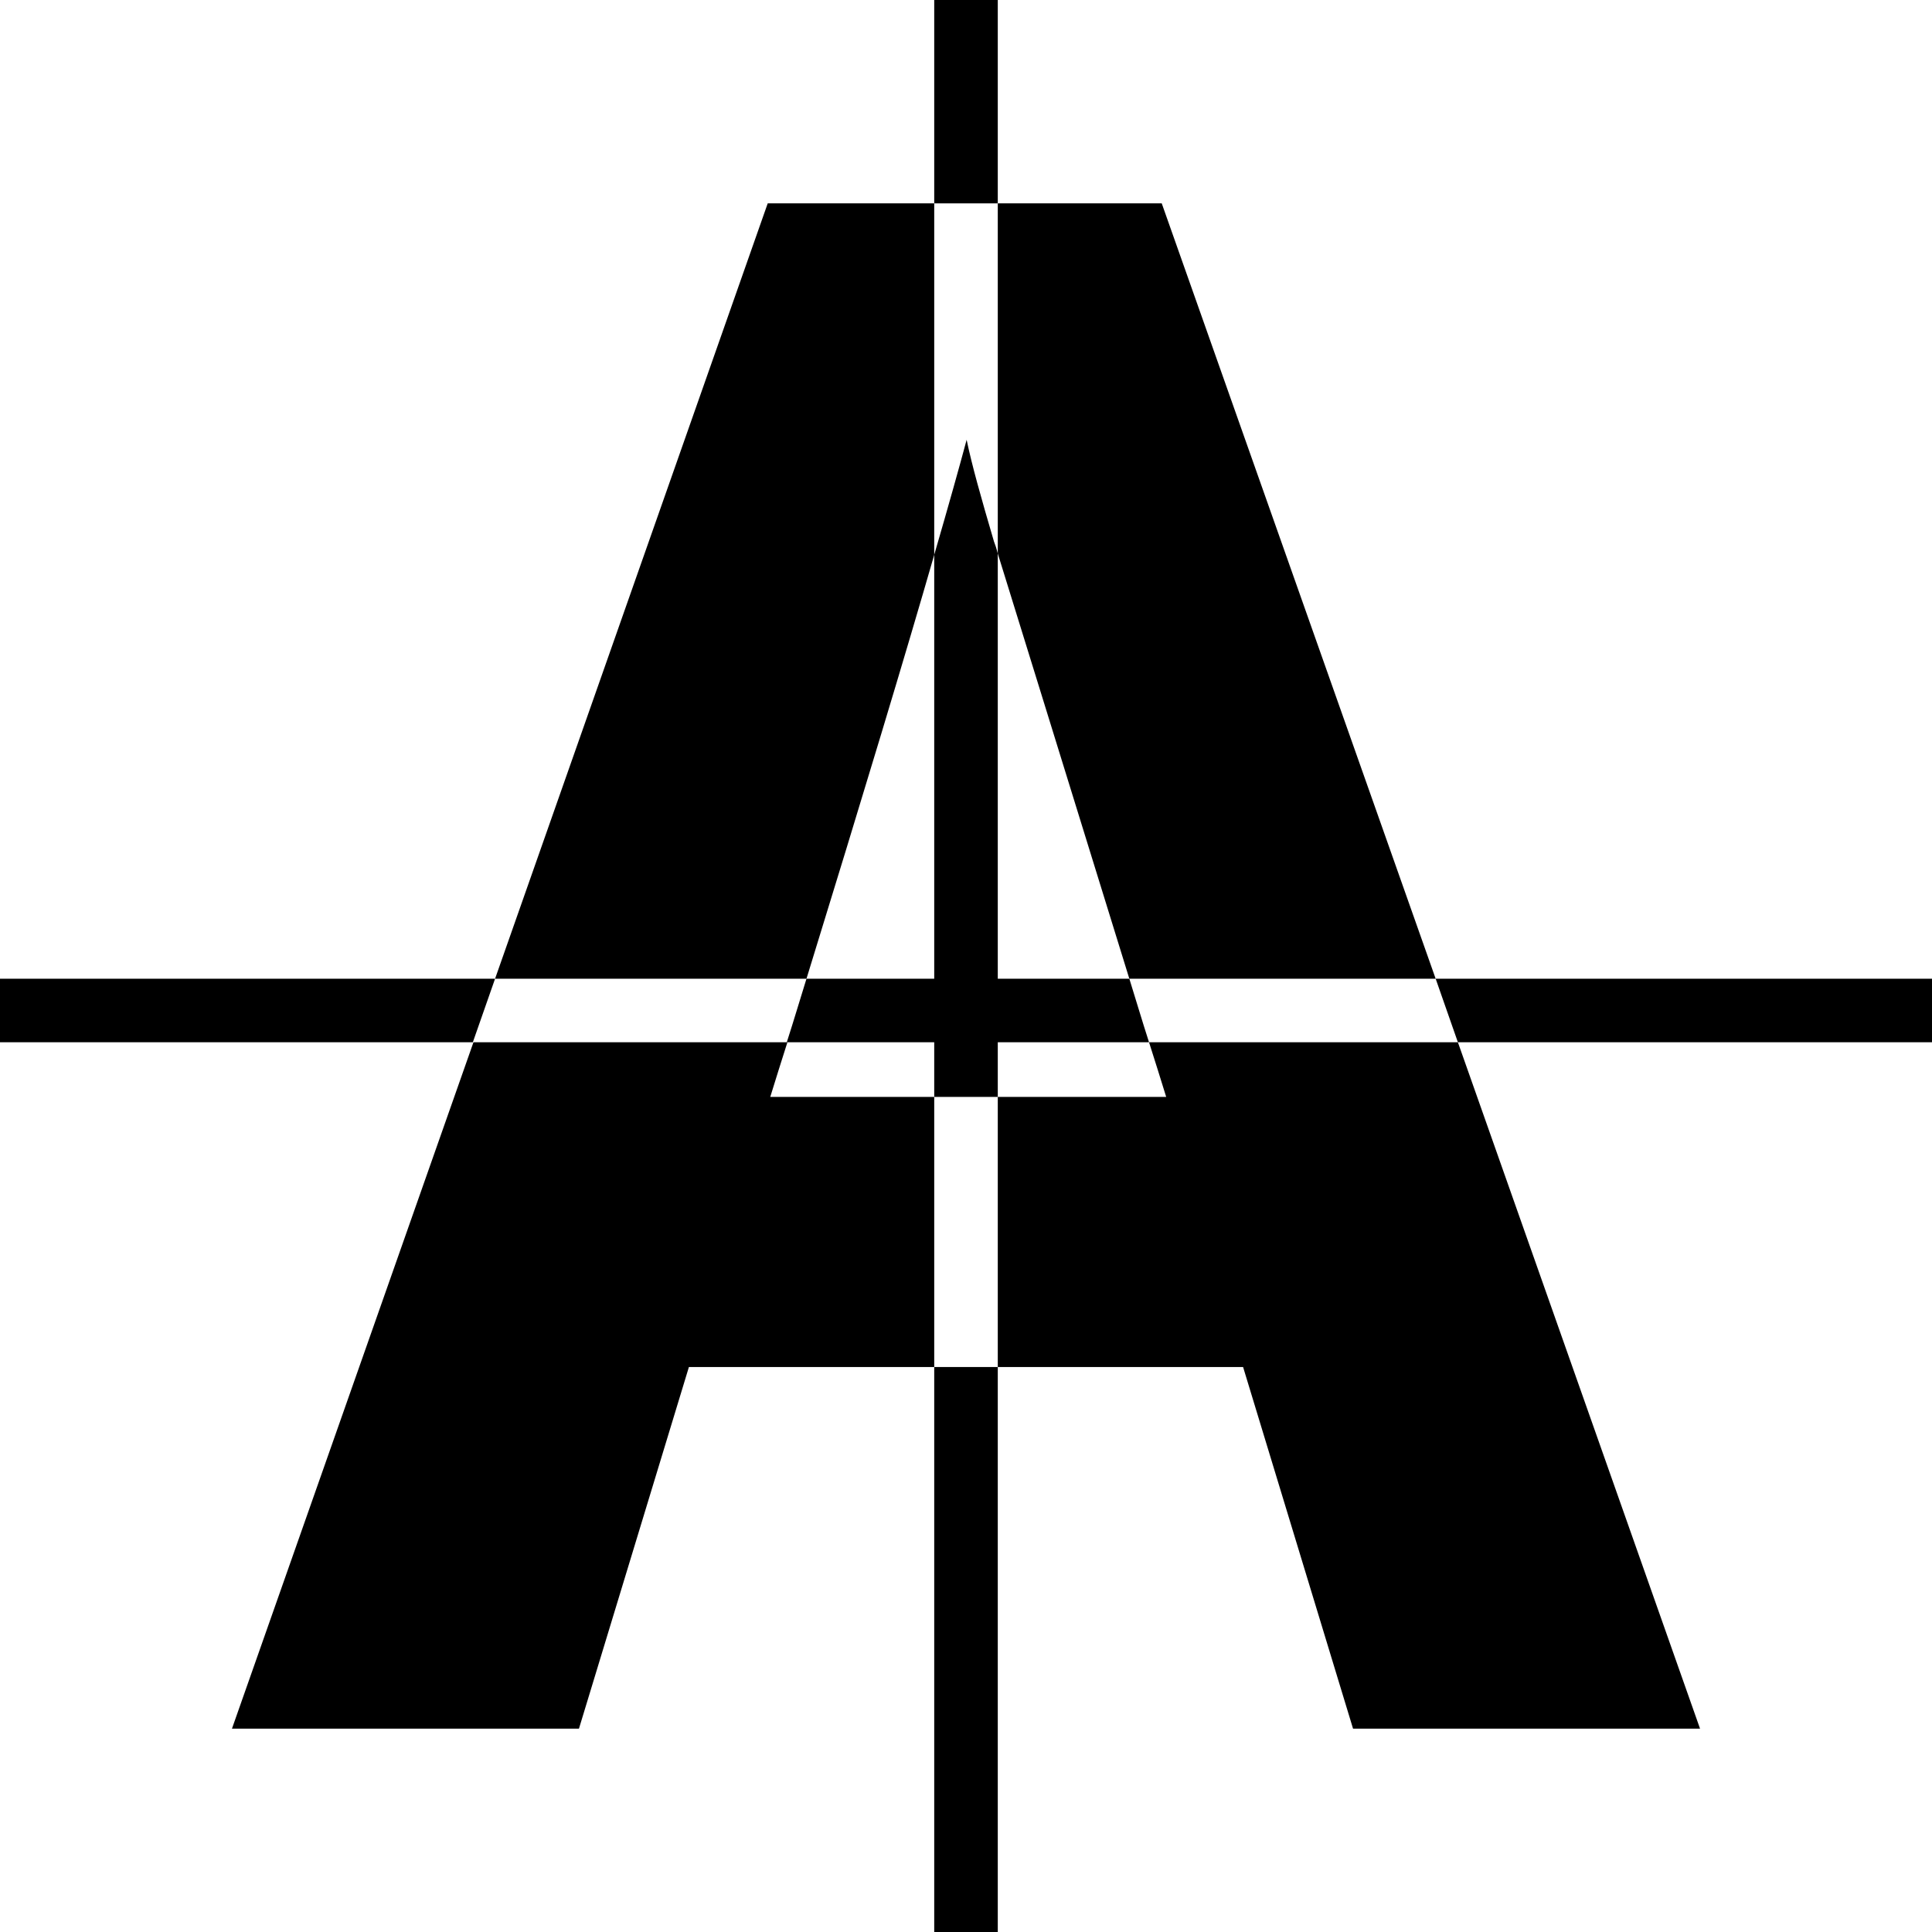
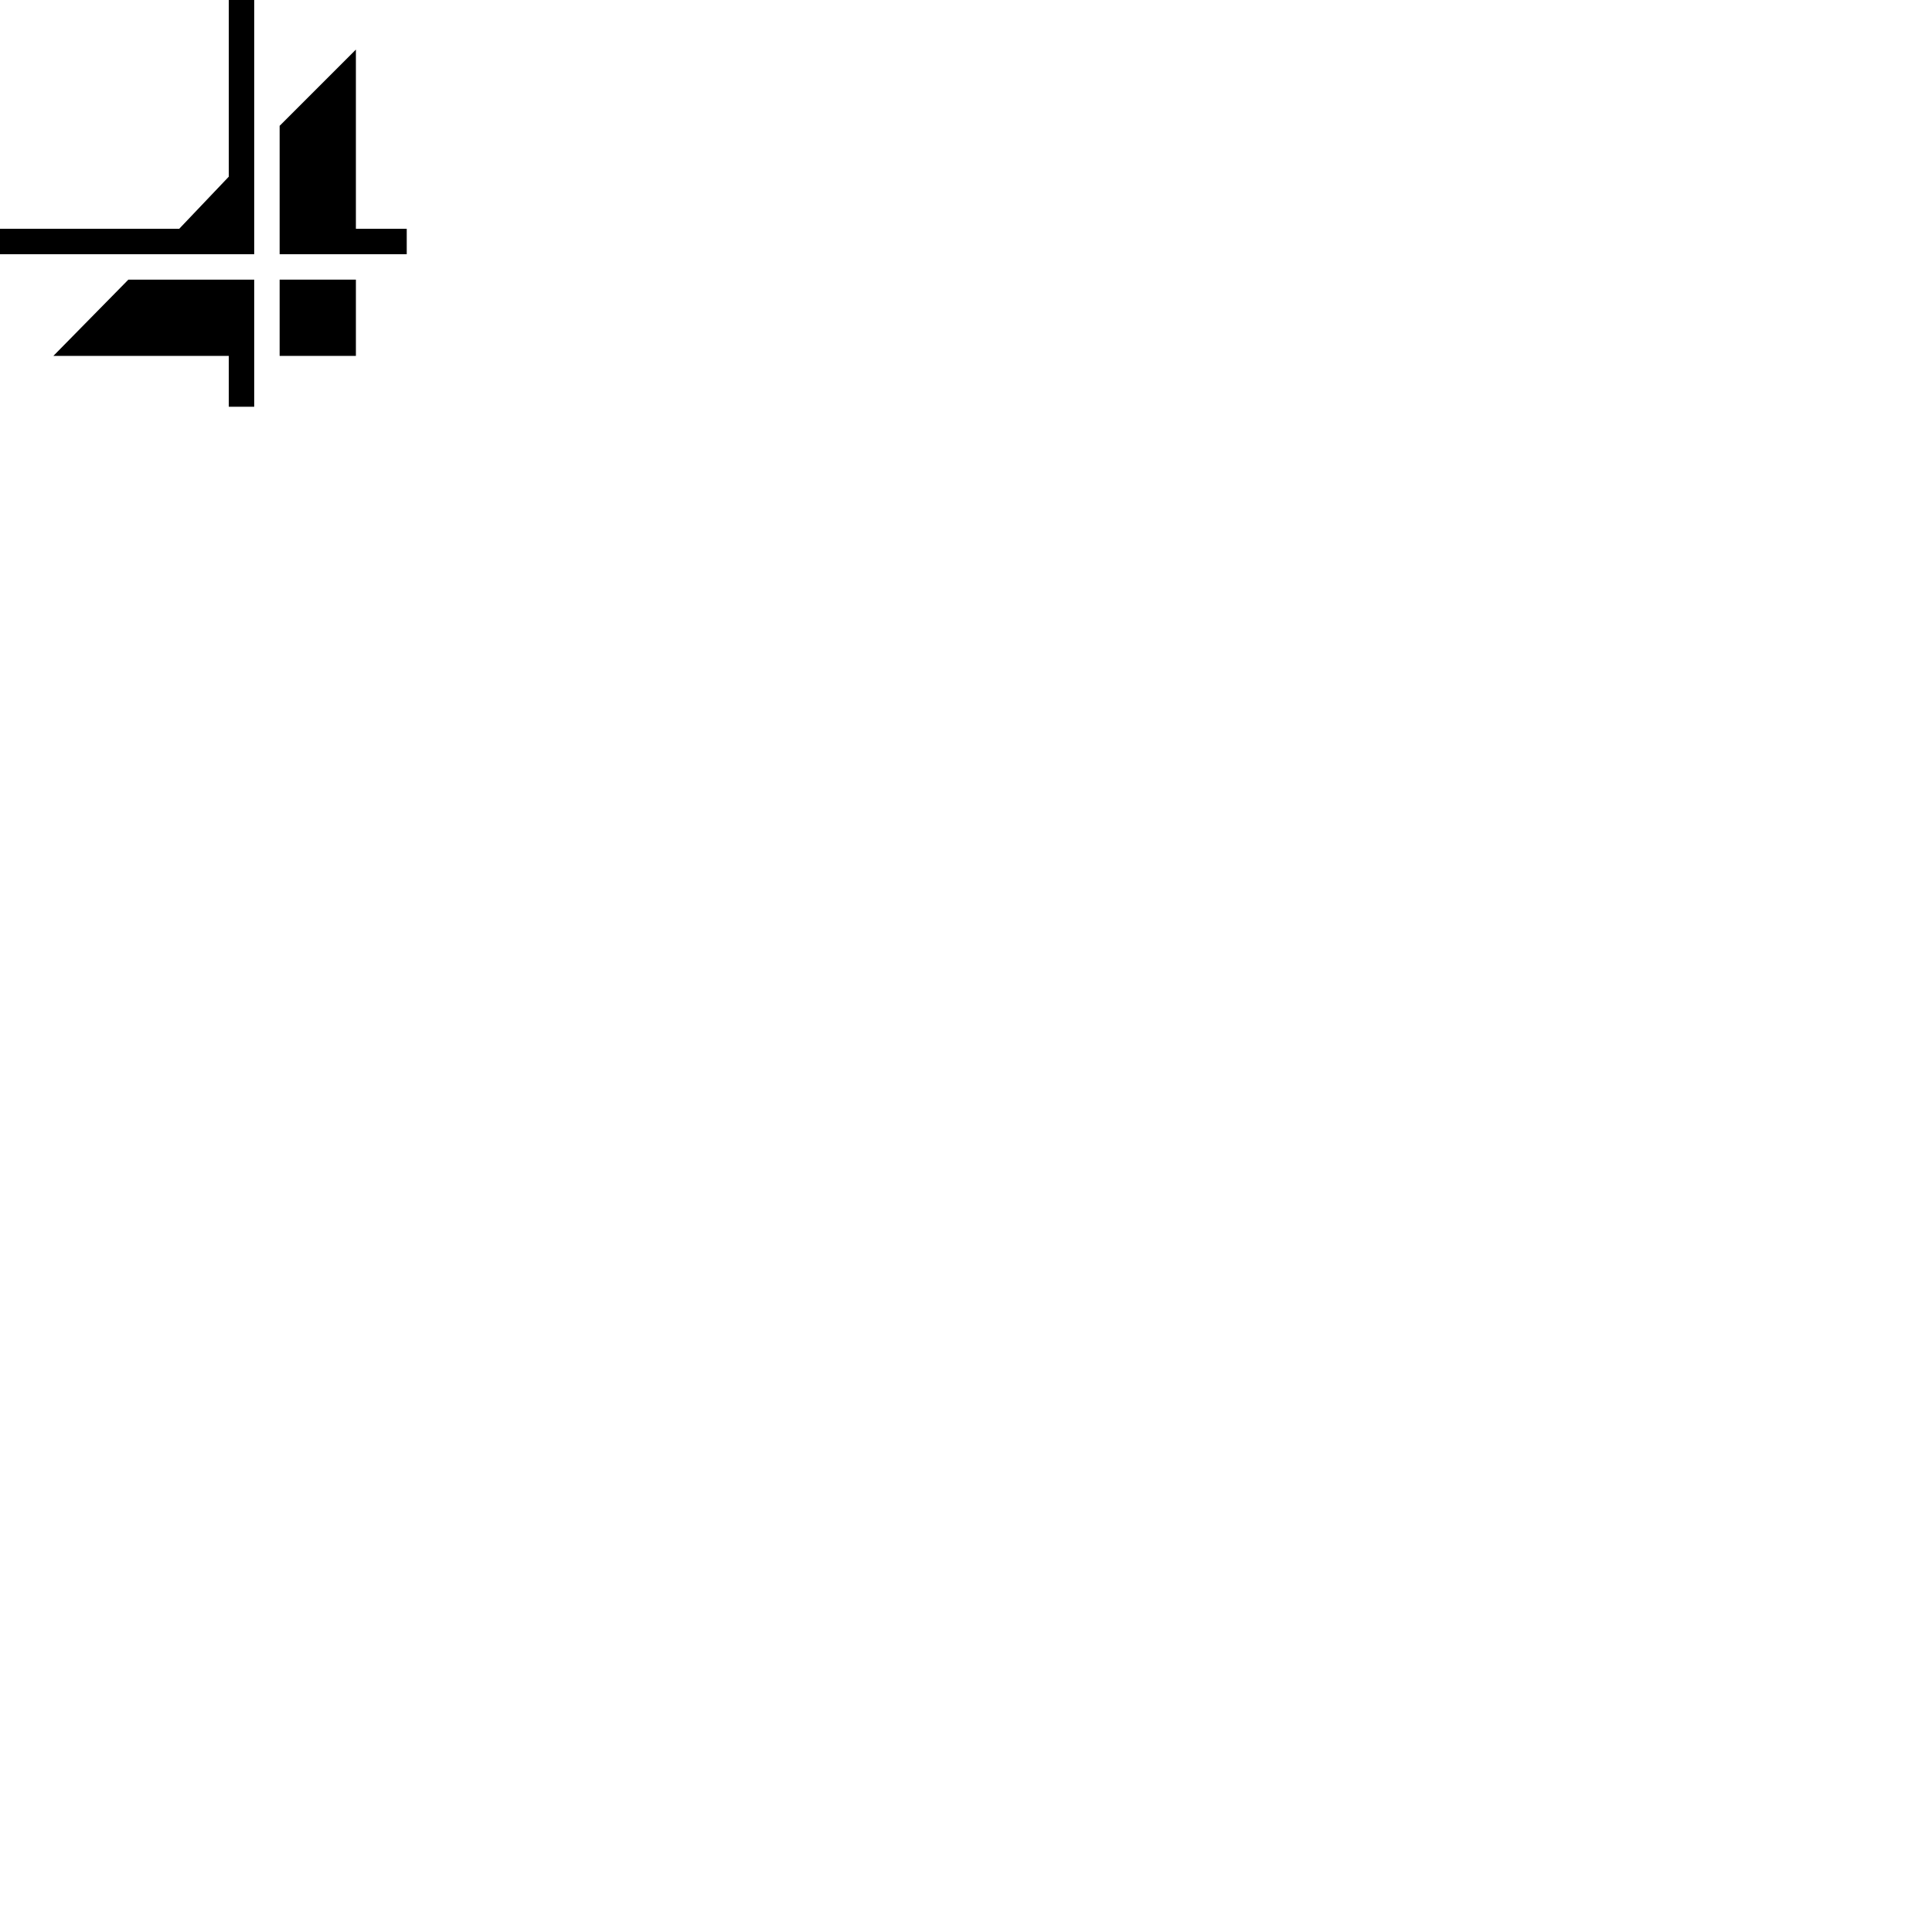
- <svg xmlns="http://www.w3.org/2000/svg" version="1.1" id="Layer_1" x="0px" y="0px" viewBox="-102 -102 304 304" style="enable-background:new -102 -102 304 304;" xml:space="preserve">
-   <g>
-     <path d="M81.5,70.6H55v42.5h38.6l17.3,56.9h54.6L127.4,62H78.8C79.7,64.8,80.6,67.7,81.5,70.6z" />
-     <path d="M45-14.7V-70H18.8L-24.1,52h49C33.9,22.8,40.6,0.6,45-14.7z" />
-     <path d="M75.7,52h48.2L80.8-70H55v55.1C57.5-6.9,64.4,15.5,75.7,52z" />
-     <path d="M19.2,70.6c0.9-2.9,1.8-5.8,2.7-8.6h-49.4l-38,108h54.6l17.3-56.9H45V70.6H19.2z" />
-     <polygon points="-102,52 -102,62 -27.6,62 -24.1,52  " />
-     <polygon points="202,52 123.9,52 127.4,62 202,62  " />
-     <rect x="45" y="113.1" width="10" height="88.9" />
-     <rect x="45" y="-102" width="10" height="32" />
-     <path d="M55-14.9c-0.2-0.8-0.4-1.4-0.6-1.9c-2-6.8-3.5-12.1-4.3-16C49-28.7,47.3-22.6,45-14.7V52H24.9c-1,3.2-2,6.6-3.1,10H45v8.6   h10V62h23.8c-1.1-3.4-2.1-6.8-3.1-10H55V-14.9z" />
+ <svg xmlns="http://www.w3.org/2000/svg" version="1.1" id="Layer_1" x="0px" y="0px" width="304px" height="304px" viewBox="2 -2 304 304" style="enable-background:new 2 -2 304 304;" xml:space="preserve">
+   <g id="XMLID_74_">
+     <polygon id="XMLID_76_" points="22.2,42 10.4,54 38,54 38,62 42,62 42,53.1 42,42 37.8,42  " />
+     <rect id="XMLID_106_" x="46" y="42" width="12" height="12" />
+     <polygon id="XMLID_107_" points="38,25.8 30.2,34 2,34 2,38 37.8,38 42,38 42,33.2 42,21.8 42,-2 38,-2  " />
+     <polygon id="XMLID_108_" points="58,34 58,5.8 46,17.8 46,33.2 46,38 66,38 66,34  " />
  </g>
</svg>
